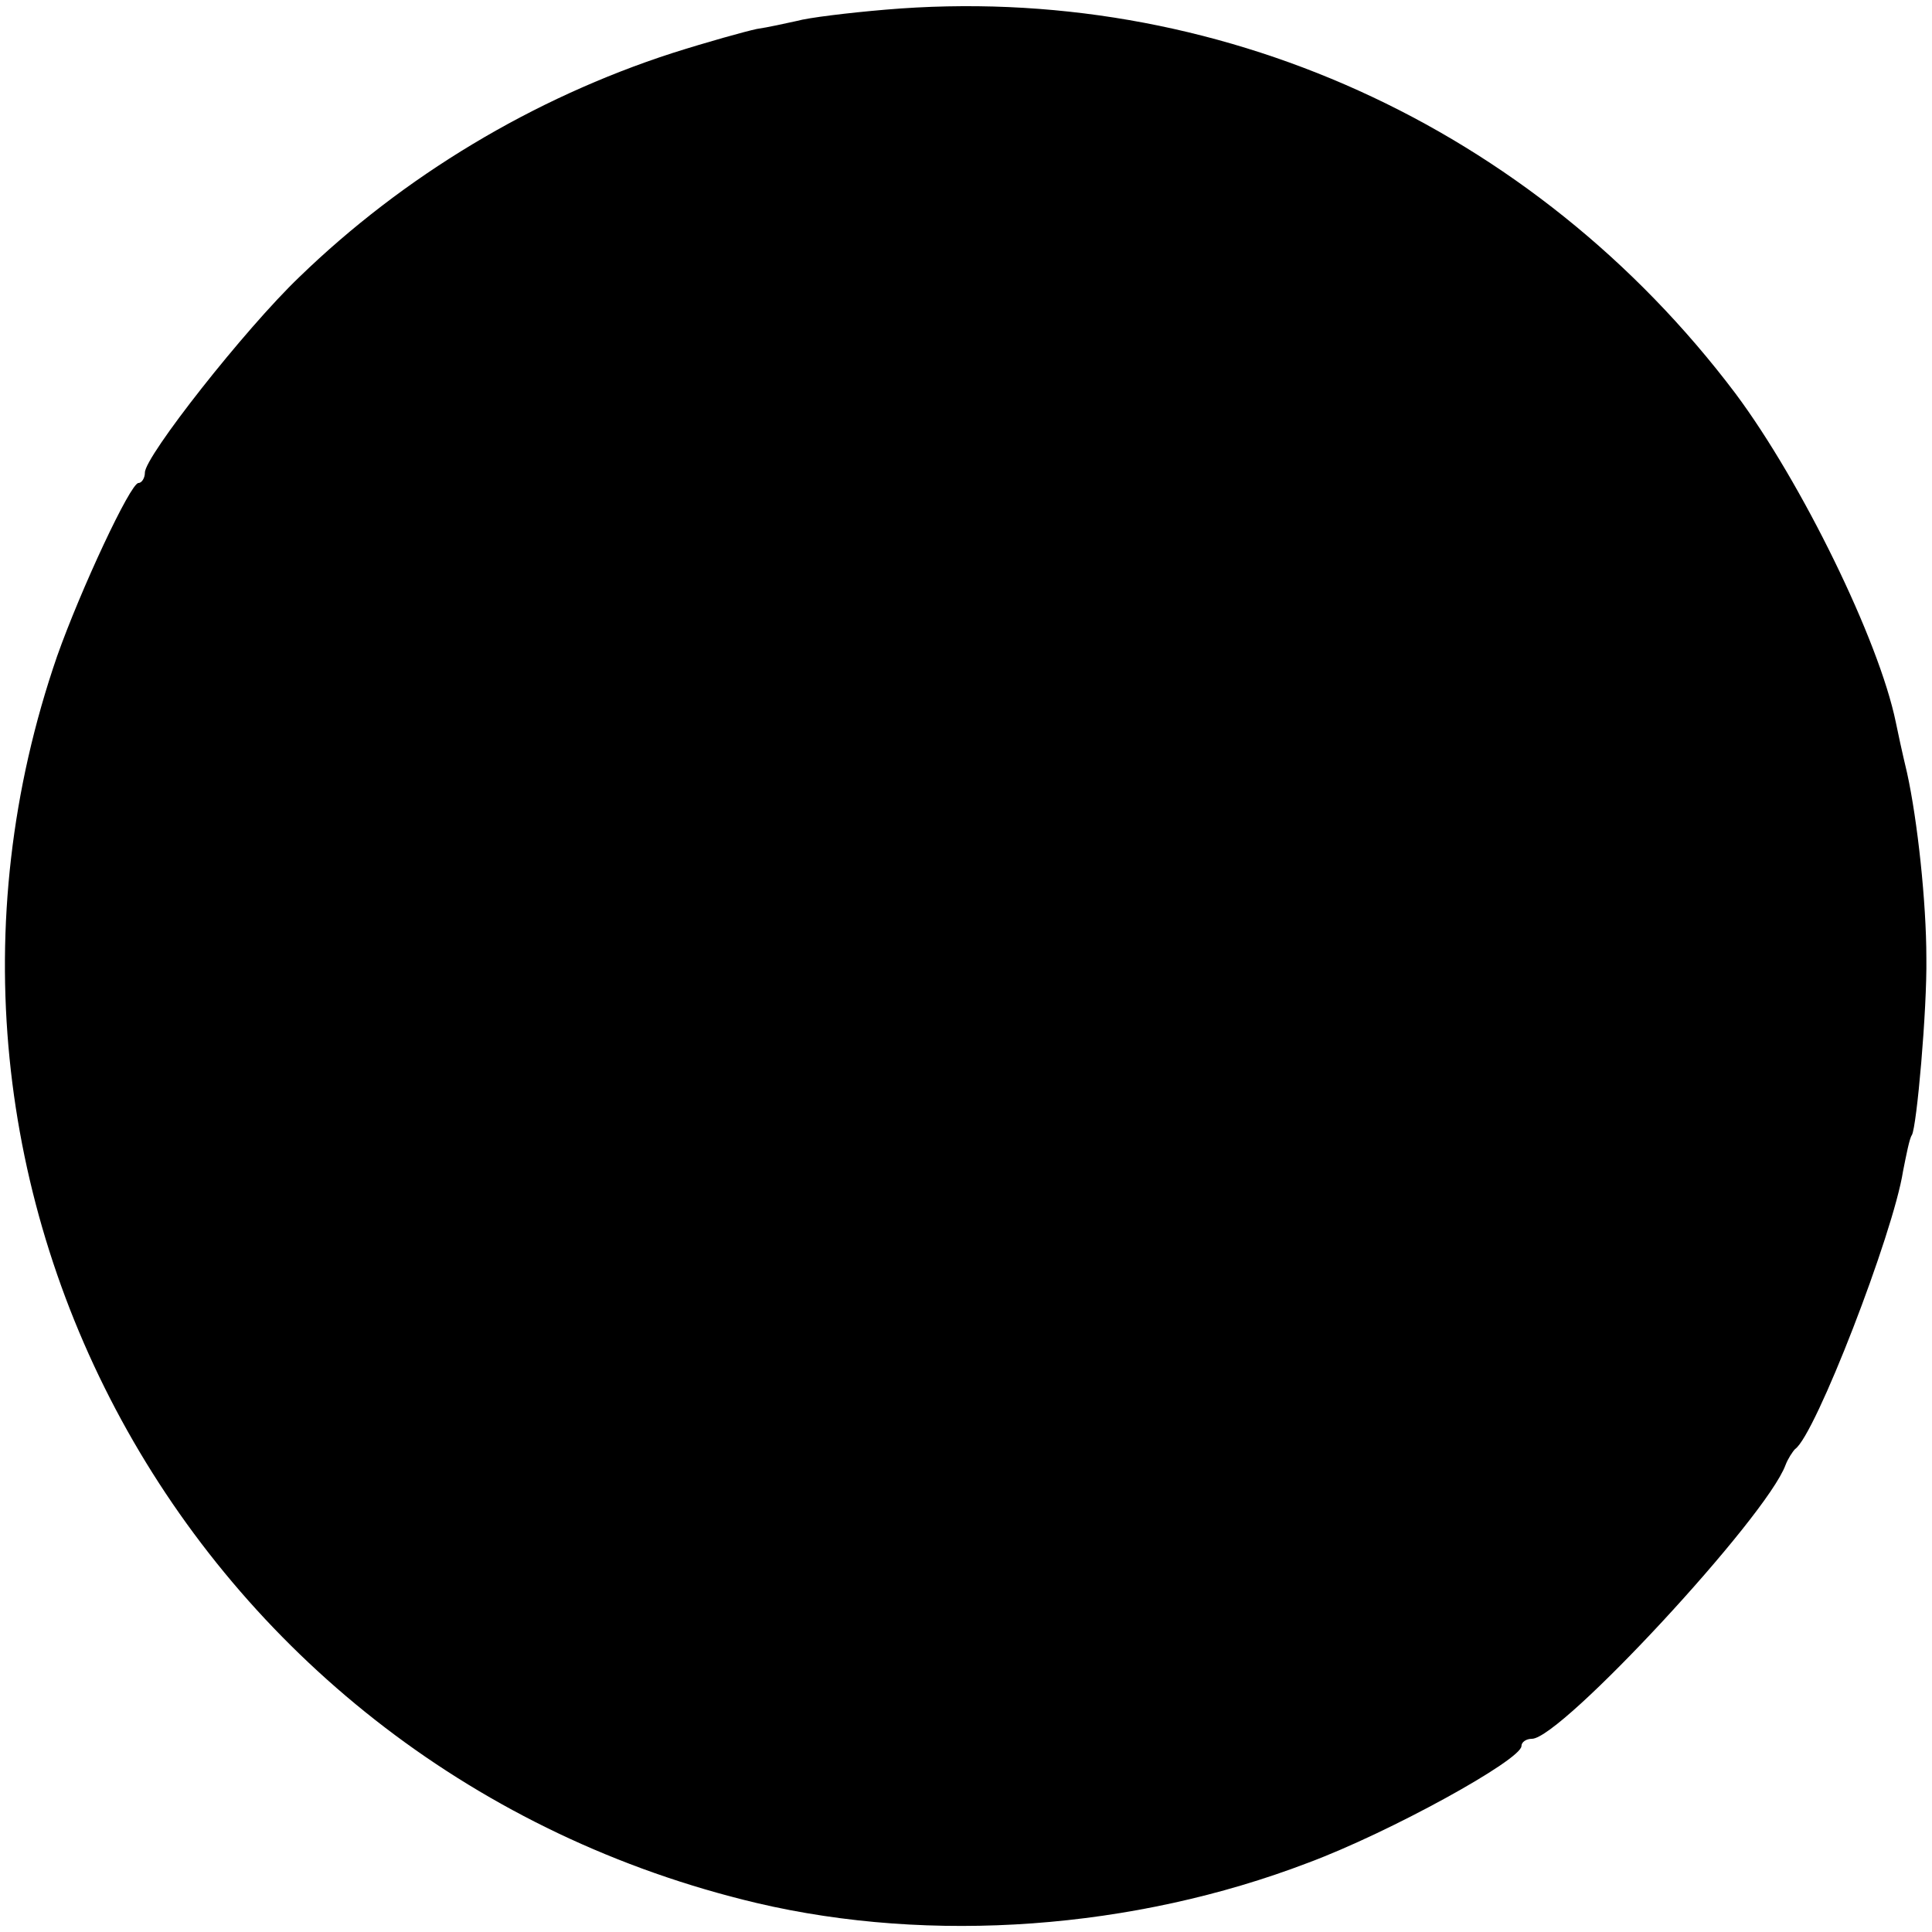
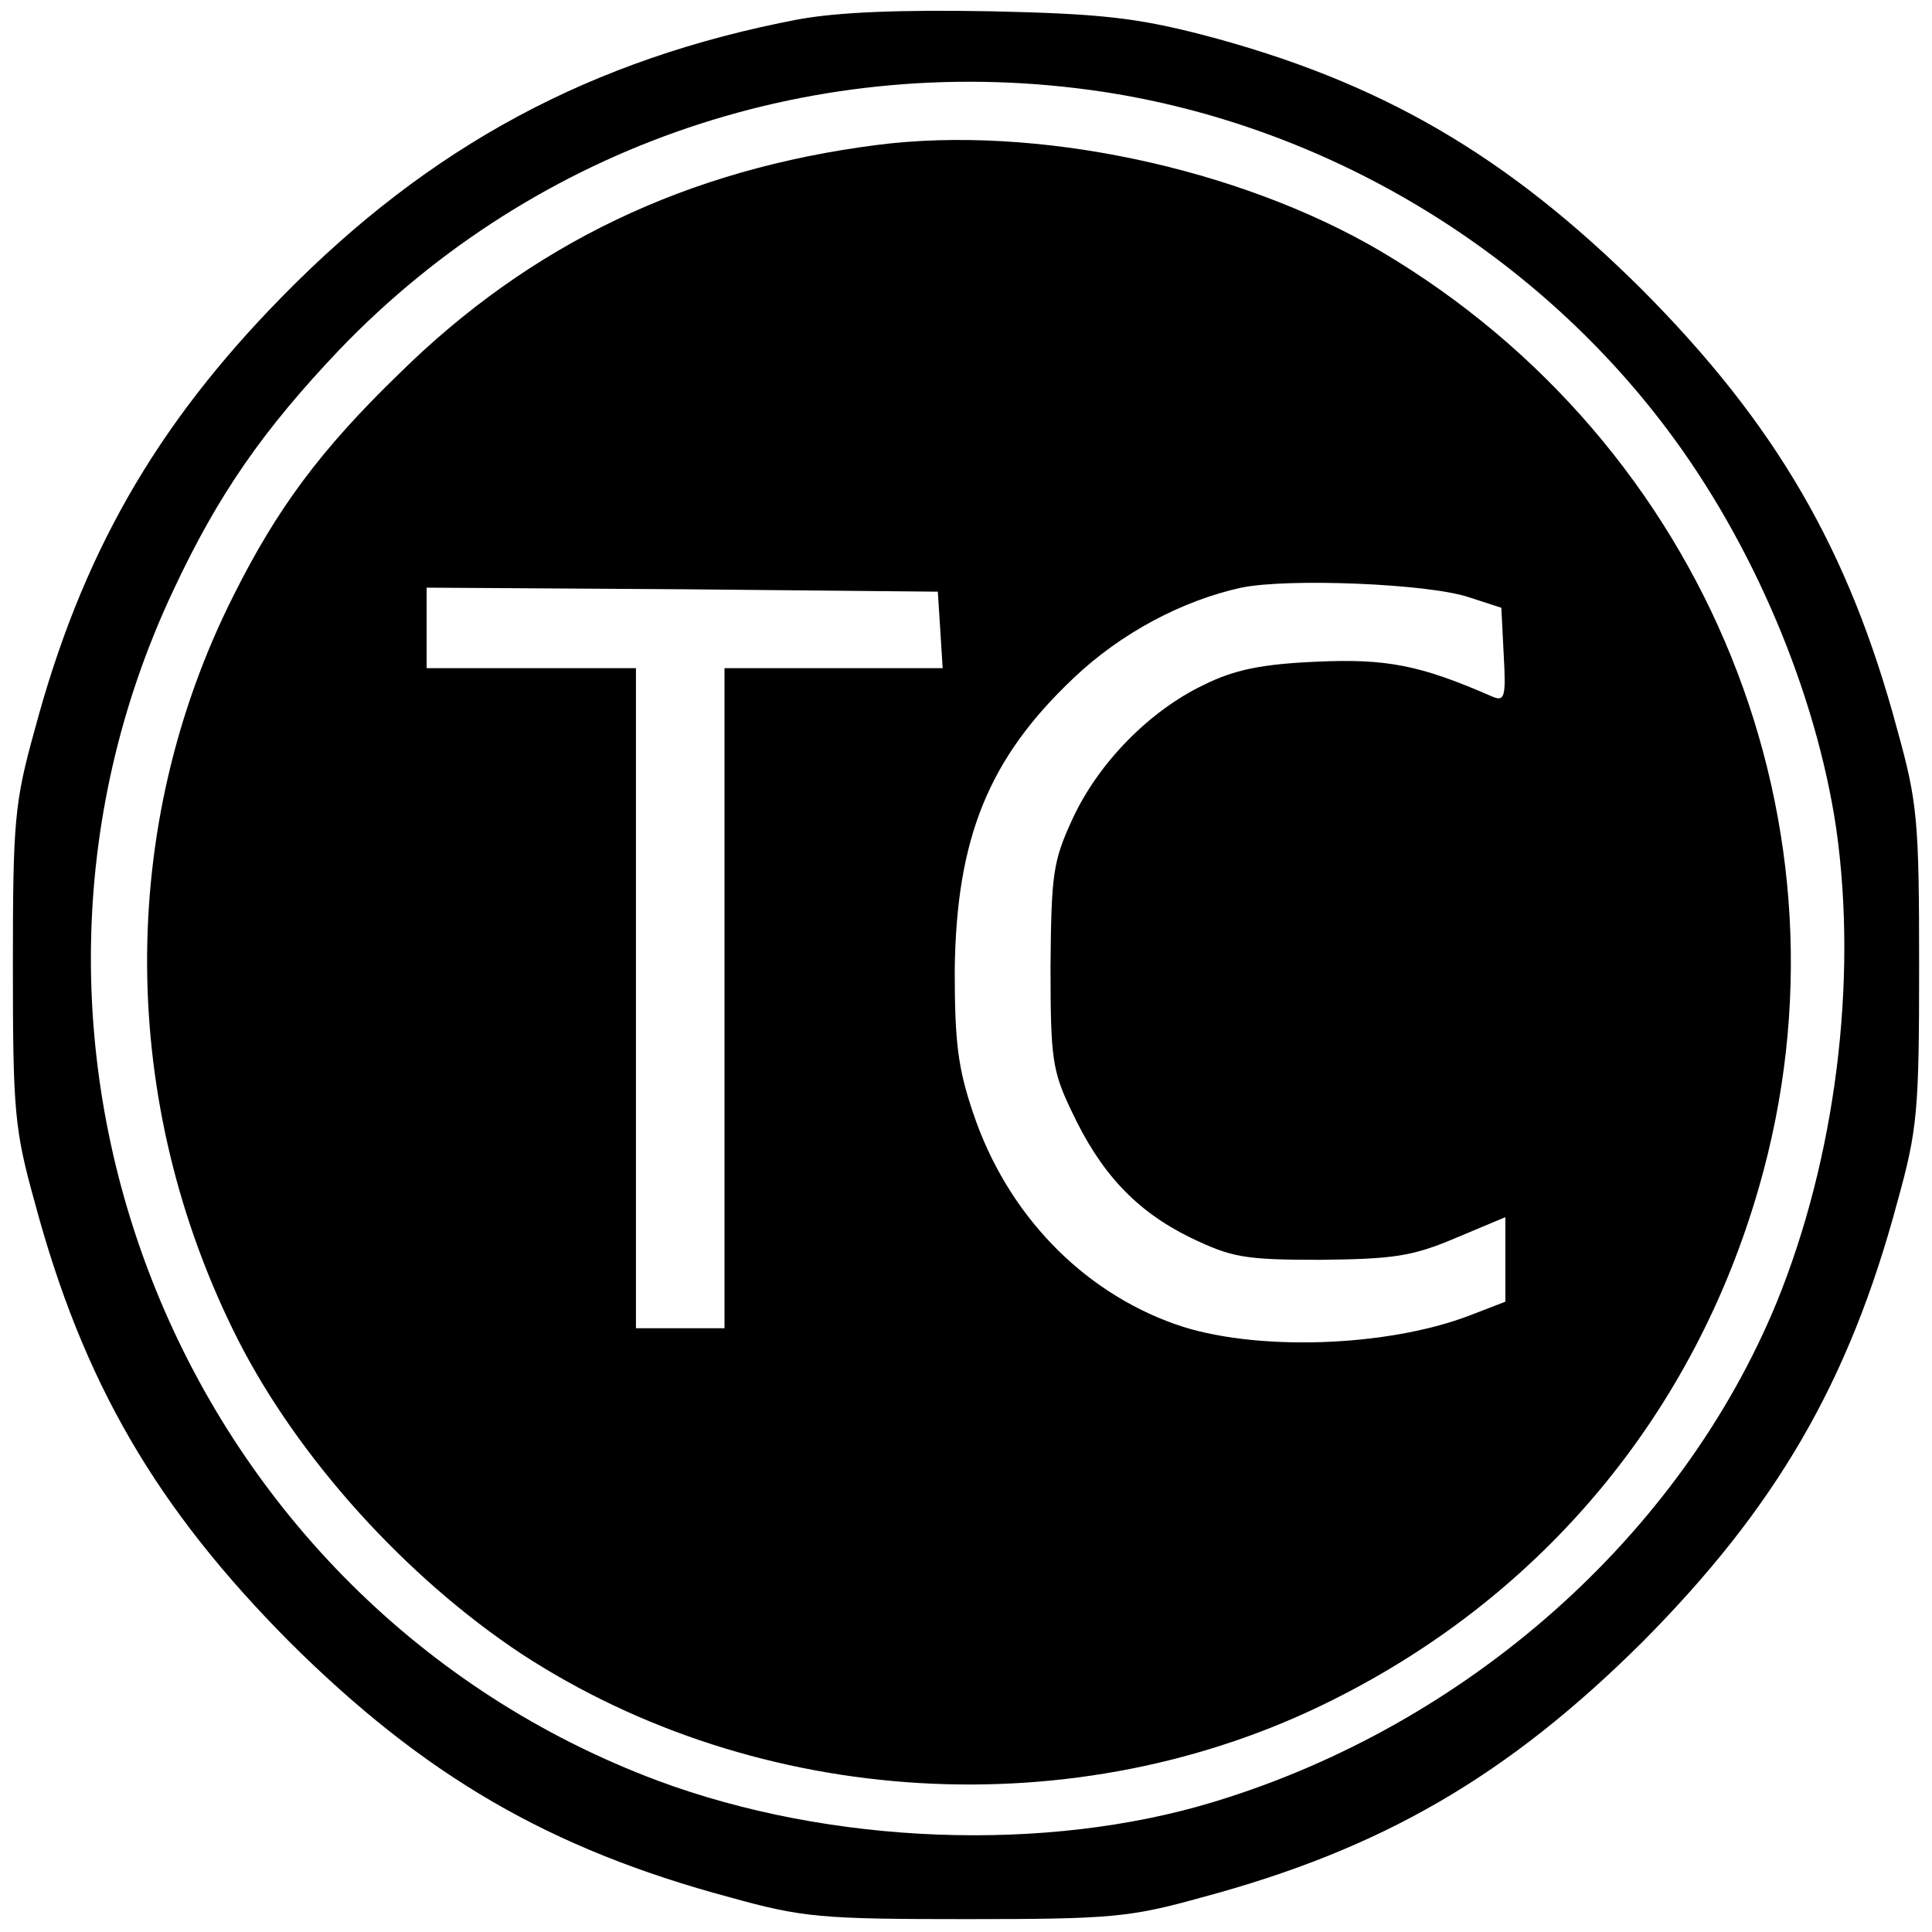
<svg xmlns="http://www.w3.org/2000/svg" version="1.0" width="240pt" height="240pt" viewBox="0 0 240 240" preserveAspectRatio="xMidYMid meet">
  <g transform="translate(0,240) scale(0.1,-0.1)" fill="#000000" stroke="none">
-     <path d="M1100 2388 c-47 -4 -96 -10 -110 -14 -14 -3 -36 -8 -50 -10 -14 -3 -61 -16 -105 -30 -173 -56 -334 -153 -463 -278 -68 -65 -192 -223 -192 -243 0 -7 -4 -13 -8 -13 -10 0 -72 -133 -101 -215 -230 -666 173 -1384 869 -1549 217 -51 468 -33 685 50 102 38 265 128 265 145 0 5 6 9 13 9 36 0 291 275 315 340 3 8 9 17 12 20 25 17 122 268 134 345 4 20 8 41 11 45 6 10 19 156 18 220 0 69 -11 171 -24 230 -6 25 -12 53 -14 63 -21 102 -117 298 -199 408 -251 333 -646 512 -1056 477z" />
+     <path d="M992 2376 c-257 -49 -458 -157 -642 -345 -157 -160 -249 -321 -307 -538 -25 -90 -27 -113 -27 -293 0 -180 2 -203 27 -293 60 -224 151 -380 317 -547 167 -166 323 -257 547 -317 90 -25 113 -27 293 -27 180 0 203 2 293 27 224 60 380 151 547 317 166 167 257 323 317 547 25 90 27 113 27 293 0 180 -2 203 -27 293 -60 224 -151 380 -317 547 -168 167 -325 259 -547 317 -82 21 -126 26 -263 29 -112 2 -188 -1 -238 -10z m378 -90 c276 -42 532 -195 700 -418 108 -143 186 -329 211 -497 27 -190 -1 -410 -74 -589 -119 -289 -383 -524 -698 -620 -209 -64 -477 -54 -692 26 -590 221 -870 908 -602 1478 56 120 112 200 207 300 245 255 595 373 948 320z" />
+     <path d="M1090 2220 c-236 -30 -431 -123 -595 -285 -97 -94 -151 -167 -205 -275 -145 -288 -143 -631 6 -925 75 -147 208 -294 351 -389 295 -193 691 -217 1008 -58 261 130 449 355 530 637 129 447 -64 923 -470 1163 -177 104 -429 157 -625 132z m735 -562 l40 -13 3 -59 c3 -53 1 -58 -15 -51 -89 39 -131 47 -218 43 -68 -3 -102 -10 -140 -29 -67 -32 -131 -97 -163 -167 -24 -52 -26 -68 -27 -182 0 -114 2 -130 26 -180 36 -77 80 -124 147 -157 52 -25 67 -28 162 -28 90 1 114 4 168 27 l62 26 0 -53 0 -52 -44 -17 c-104 -40 -270 -45 -366 -11 -116 41 -209 137 -251 262 -19 56 -23 88 -23 178 2 164 42 263 148 363 59 56 135 96 208 112 58 12 233 5 283 -12z m-657 -40 l3 -48 -135 0 -136 0 0 -410 0 -410 -55 0 -55 0 0 410 0 410 -130 0 -130 0 0 50 0 50 318 -2 317 -3 3 -47z" />
  </g>
</svg>
